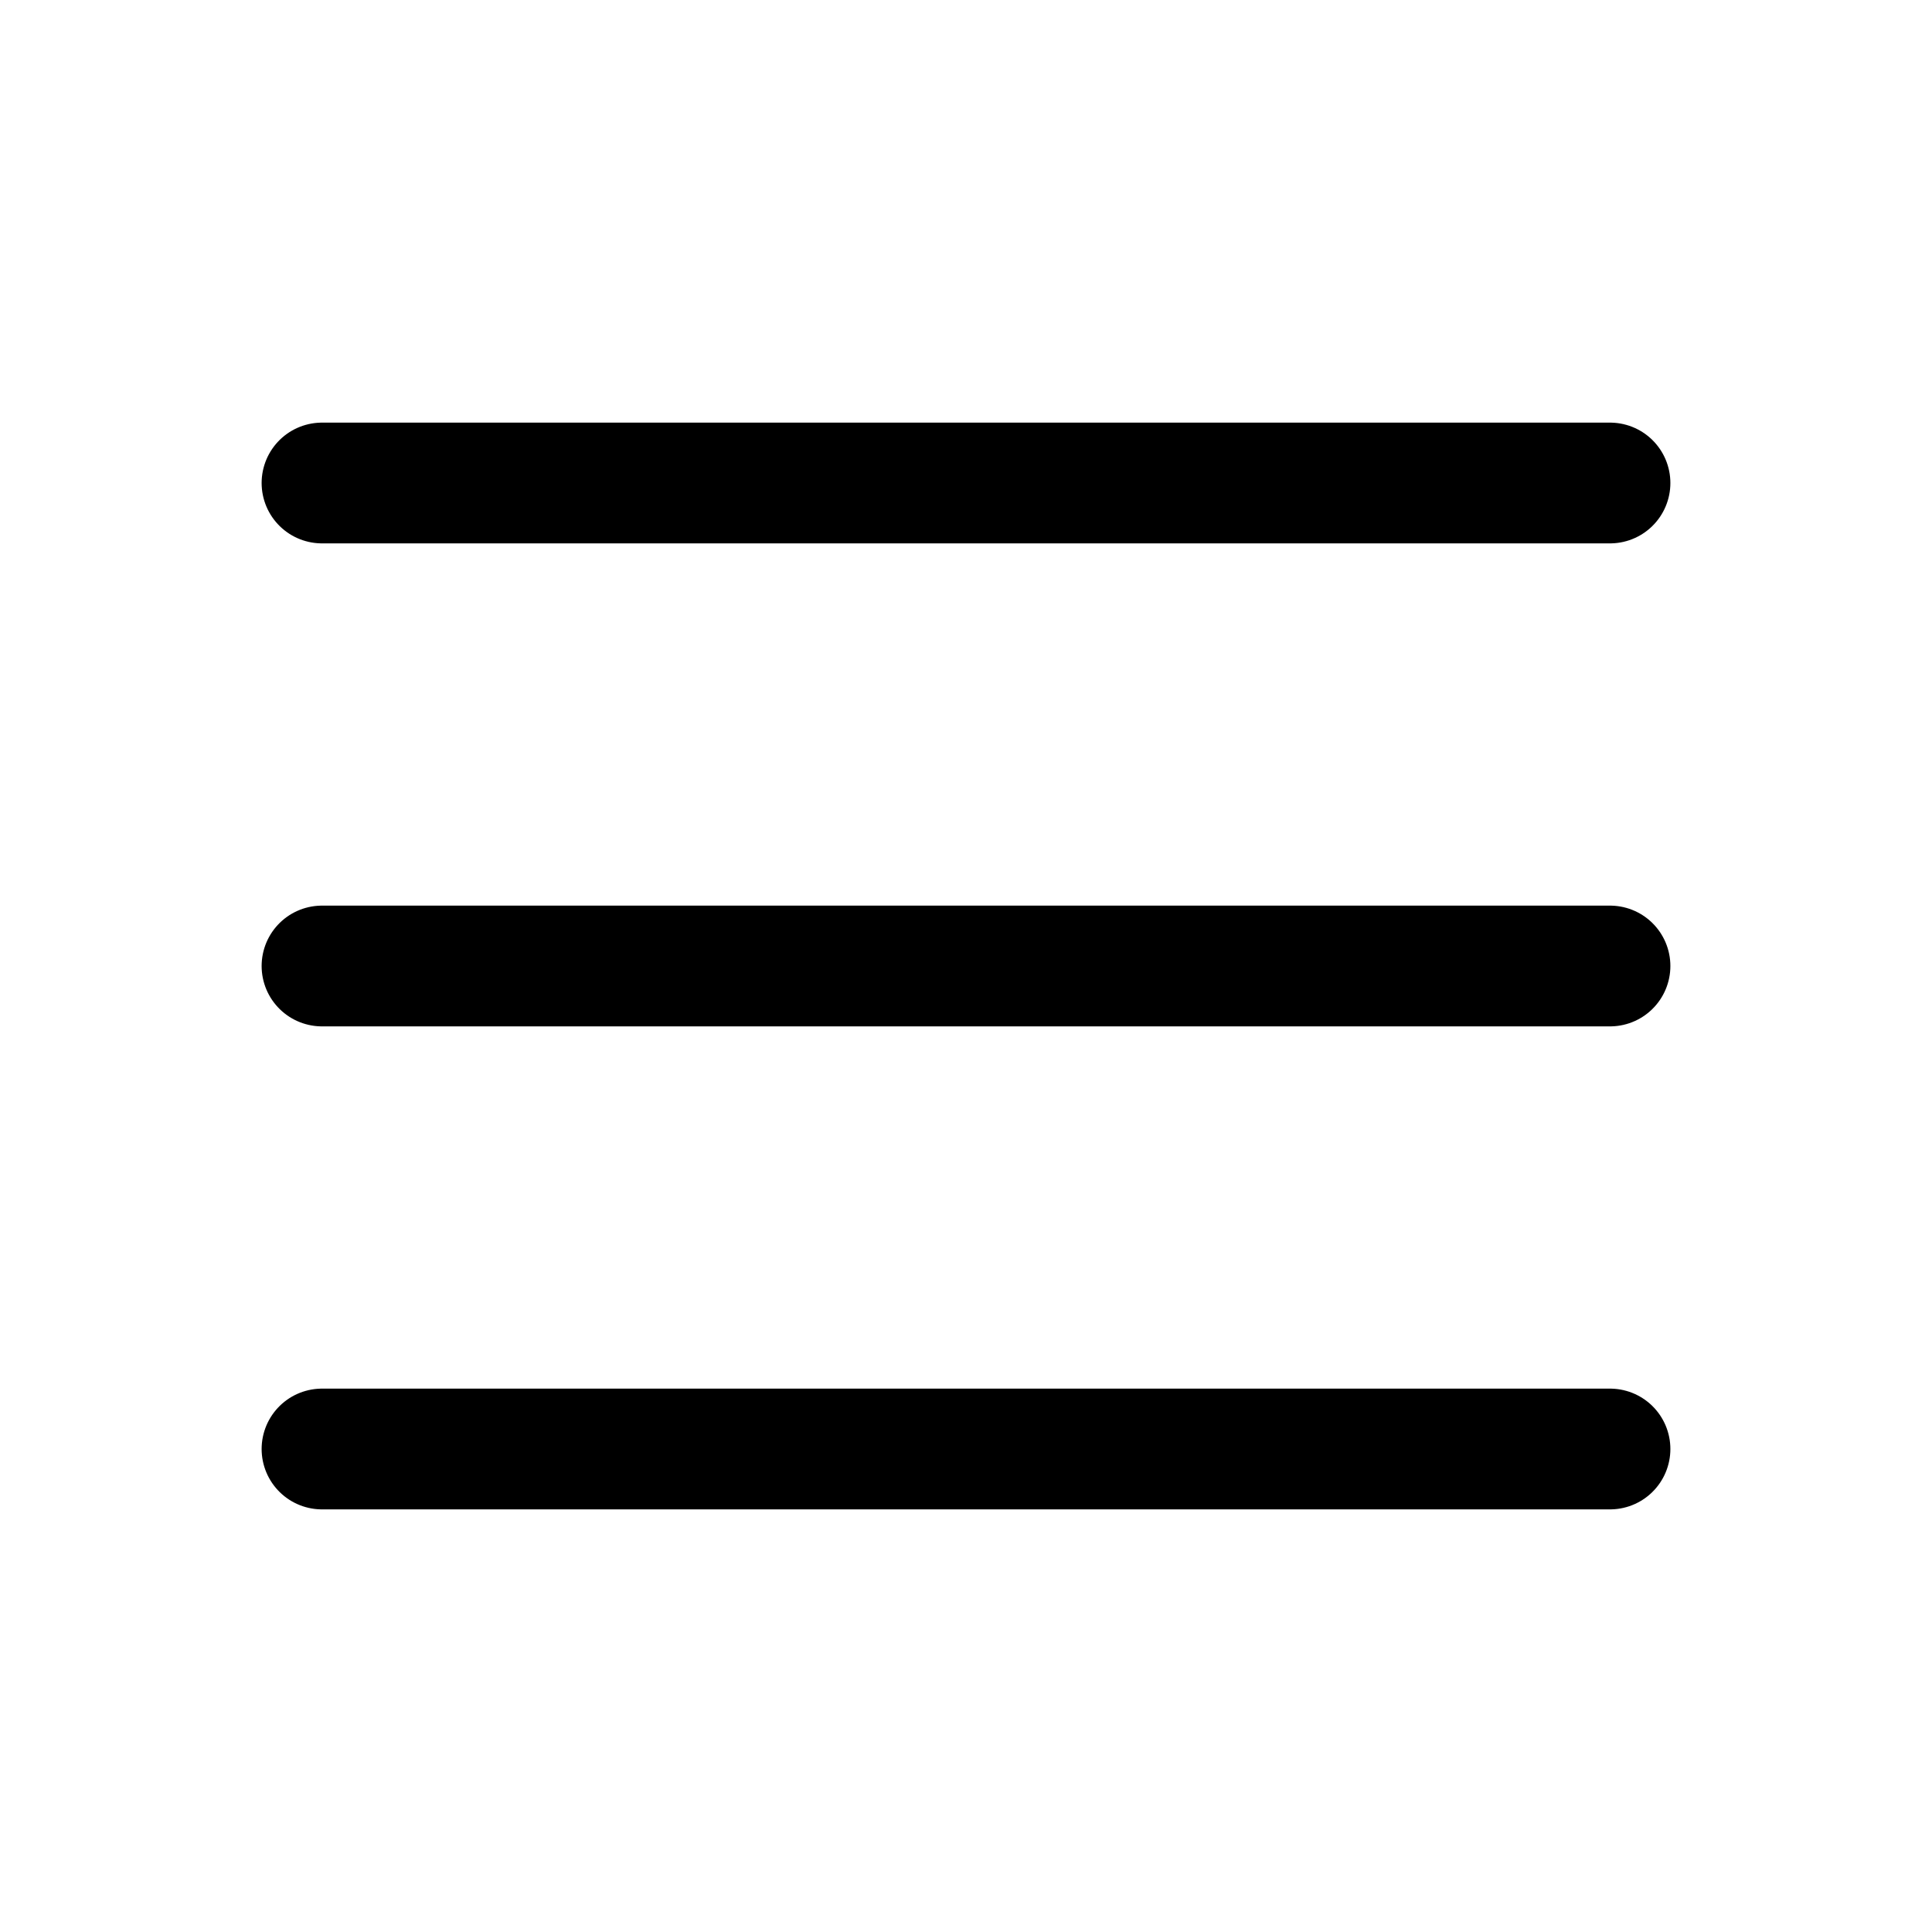
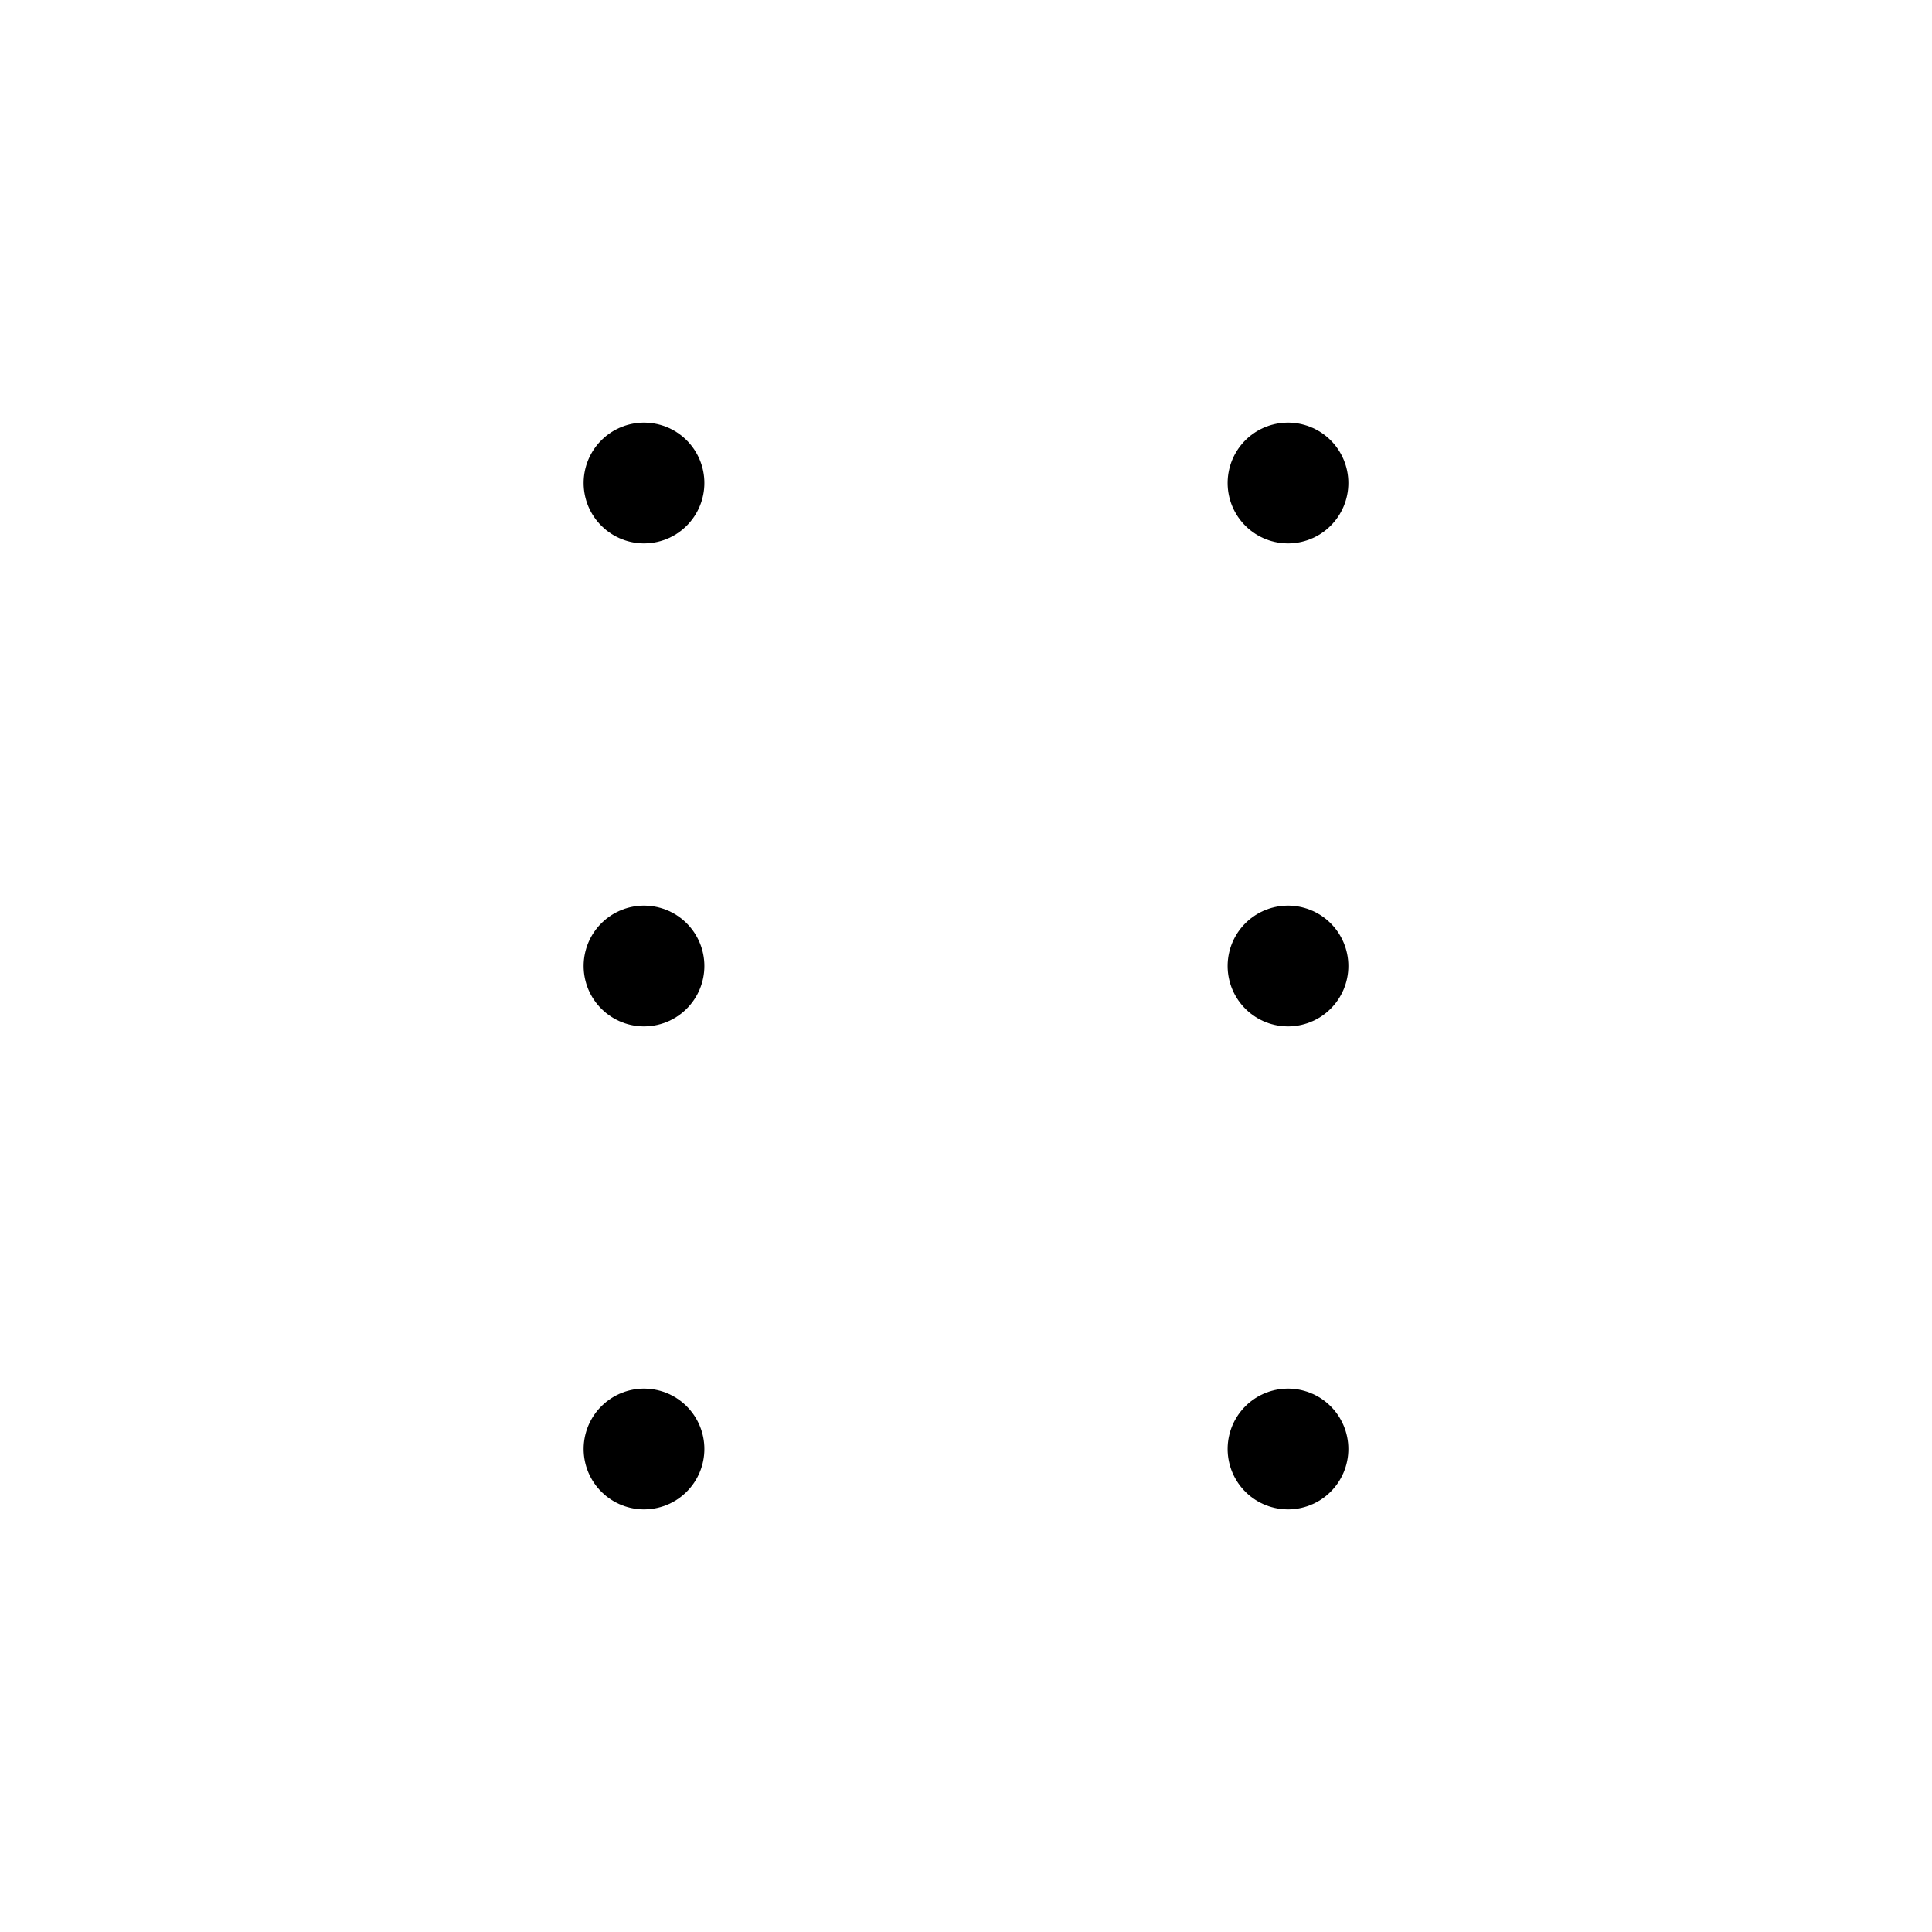
<svg xmlns="http://www.w3.org/2000/svg" width="240" height="240" id="svg5" version="1.1">
  <defs id="defs2">
    </defs>
  <g id="layer1">
-     <path style="fill:none;stroke:#000000;stroke-width:15;stroke-linecap:round;stroke-linejoin:miter;stroke-dasharray:none;stroke-opacity:1" d="M 40,60 H 200" id="path1" />
-     <path style="fill:none;stroke:#000000;stroke-width:15;stroke-linecap:round;stroke-linejoin:miter;stroke-opacity:1;stroke-dasharray:none" d="M 40,120 H 200" id="path2" />
-     <path style="fill:none;stroke:#000000;stroke-width:15;stroke-linecap:round;stroke-linejoin:miter;stroke-dasharray:none;stroke-opacity:1" d="M 40,180 H 200" id="path3" />
+     <path style="fill:none;stroke:#000000;stroke-width:15;stroke-linecap:round;stroke-linejoin:miter;stroke-dasharray:none;stroke-opacity:1" d="m 80,60 v 0" id="path1" />
+     <path style="fill:none;stroke:#000000;stroke-width:15;stroke-linecap:round;stroke-linejoin:miter;stroke-dasharray:none;stroke-opacity:1" d="m 80,120 v 0" id="path1-6" />
+     <path style="fill:none;stroke:#000000;stroke-width:15;stroke-linecap:round;stroke-linejoin:miter;stroke-dasharray:none;stroke-opacity:1" d="m 80,180 v 0" id="path1-5" />
+     <path style="fill:none;stroke:#000000;stroke-width:15;stroke-linecap:round;stroke-linejoin:miter;stroke-dasharray:none;stroke-opacity:1" d="m 160,60 v 0" id="path1-56" />
+     <path style="fill:none;stroke:#000000;stroke-width:15;stroke-linecap:round;stroke-linejoin:miter;stroke-dasharray:none;stroke-opacity:1" d="m 160,120 v 0" id="path1-9" />
+     <path style="fill:none;stroke:#000000;stroke-width:15;stroke-linecap:round;stroke-linejoin:miter;stroke-dasharray:none;stroke-opacity:1" d="m 160,180 v 0" id="path1-2" />
  </g>
</svg>
